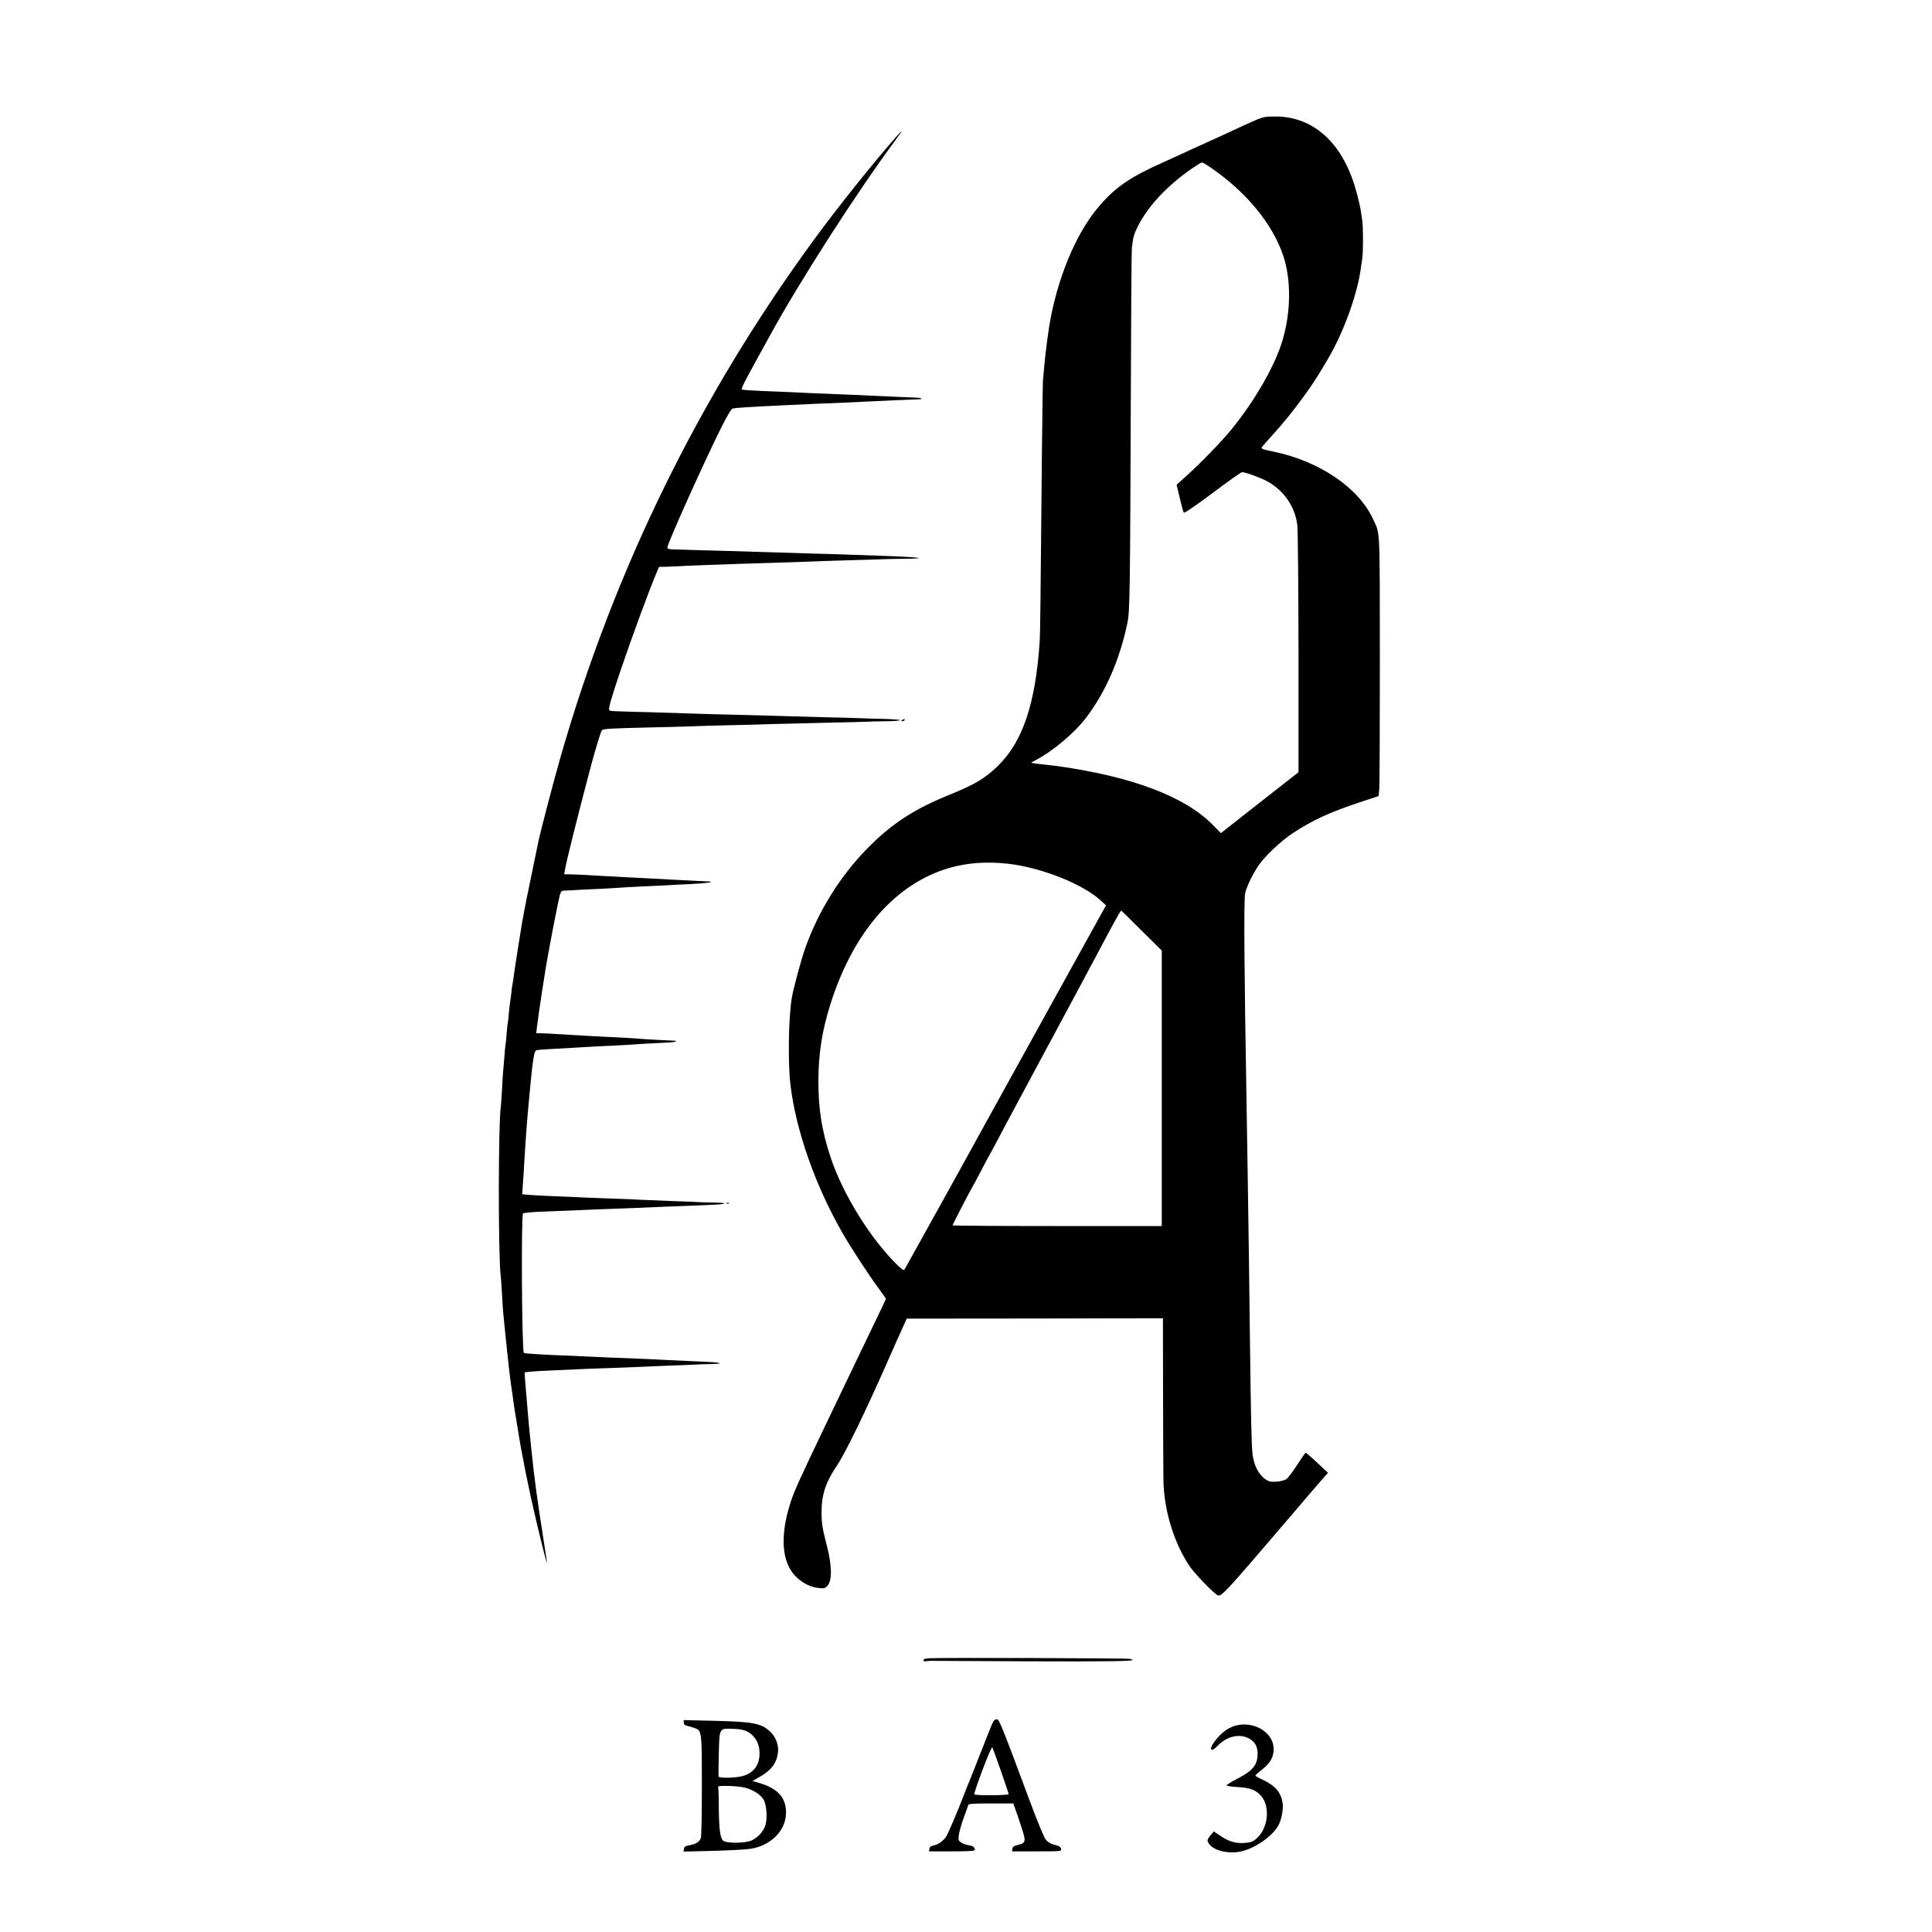
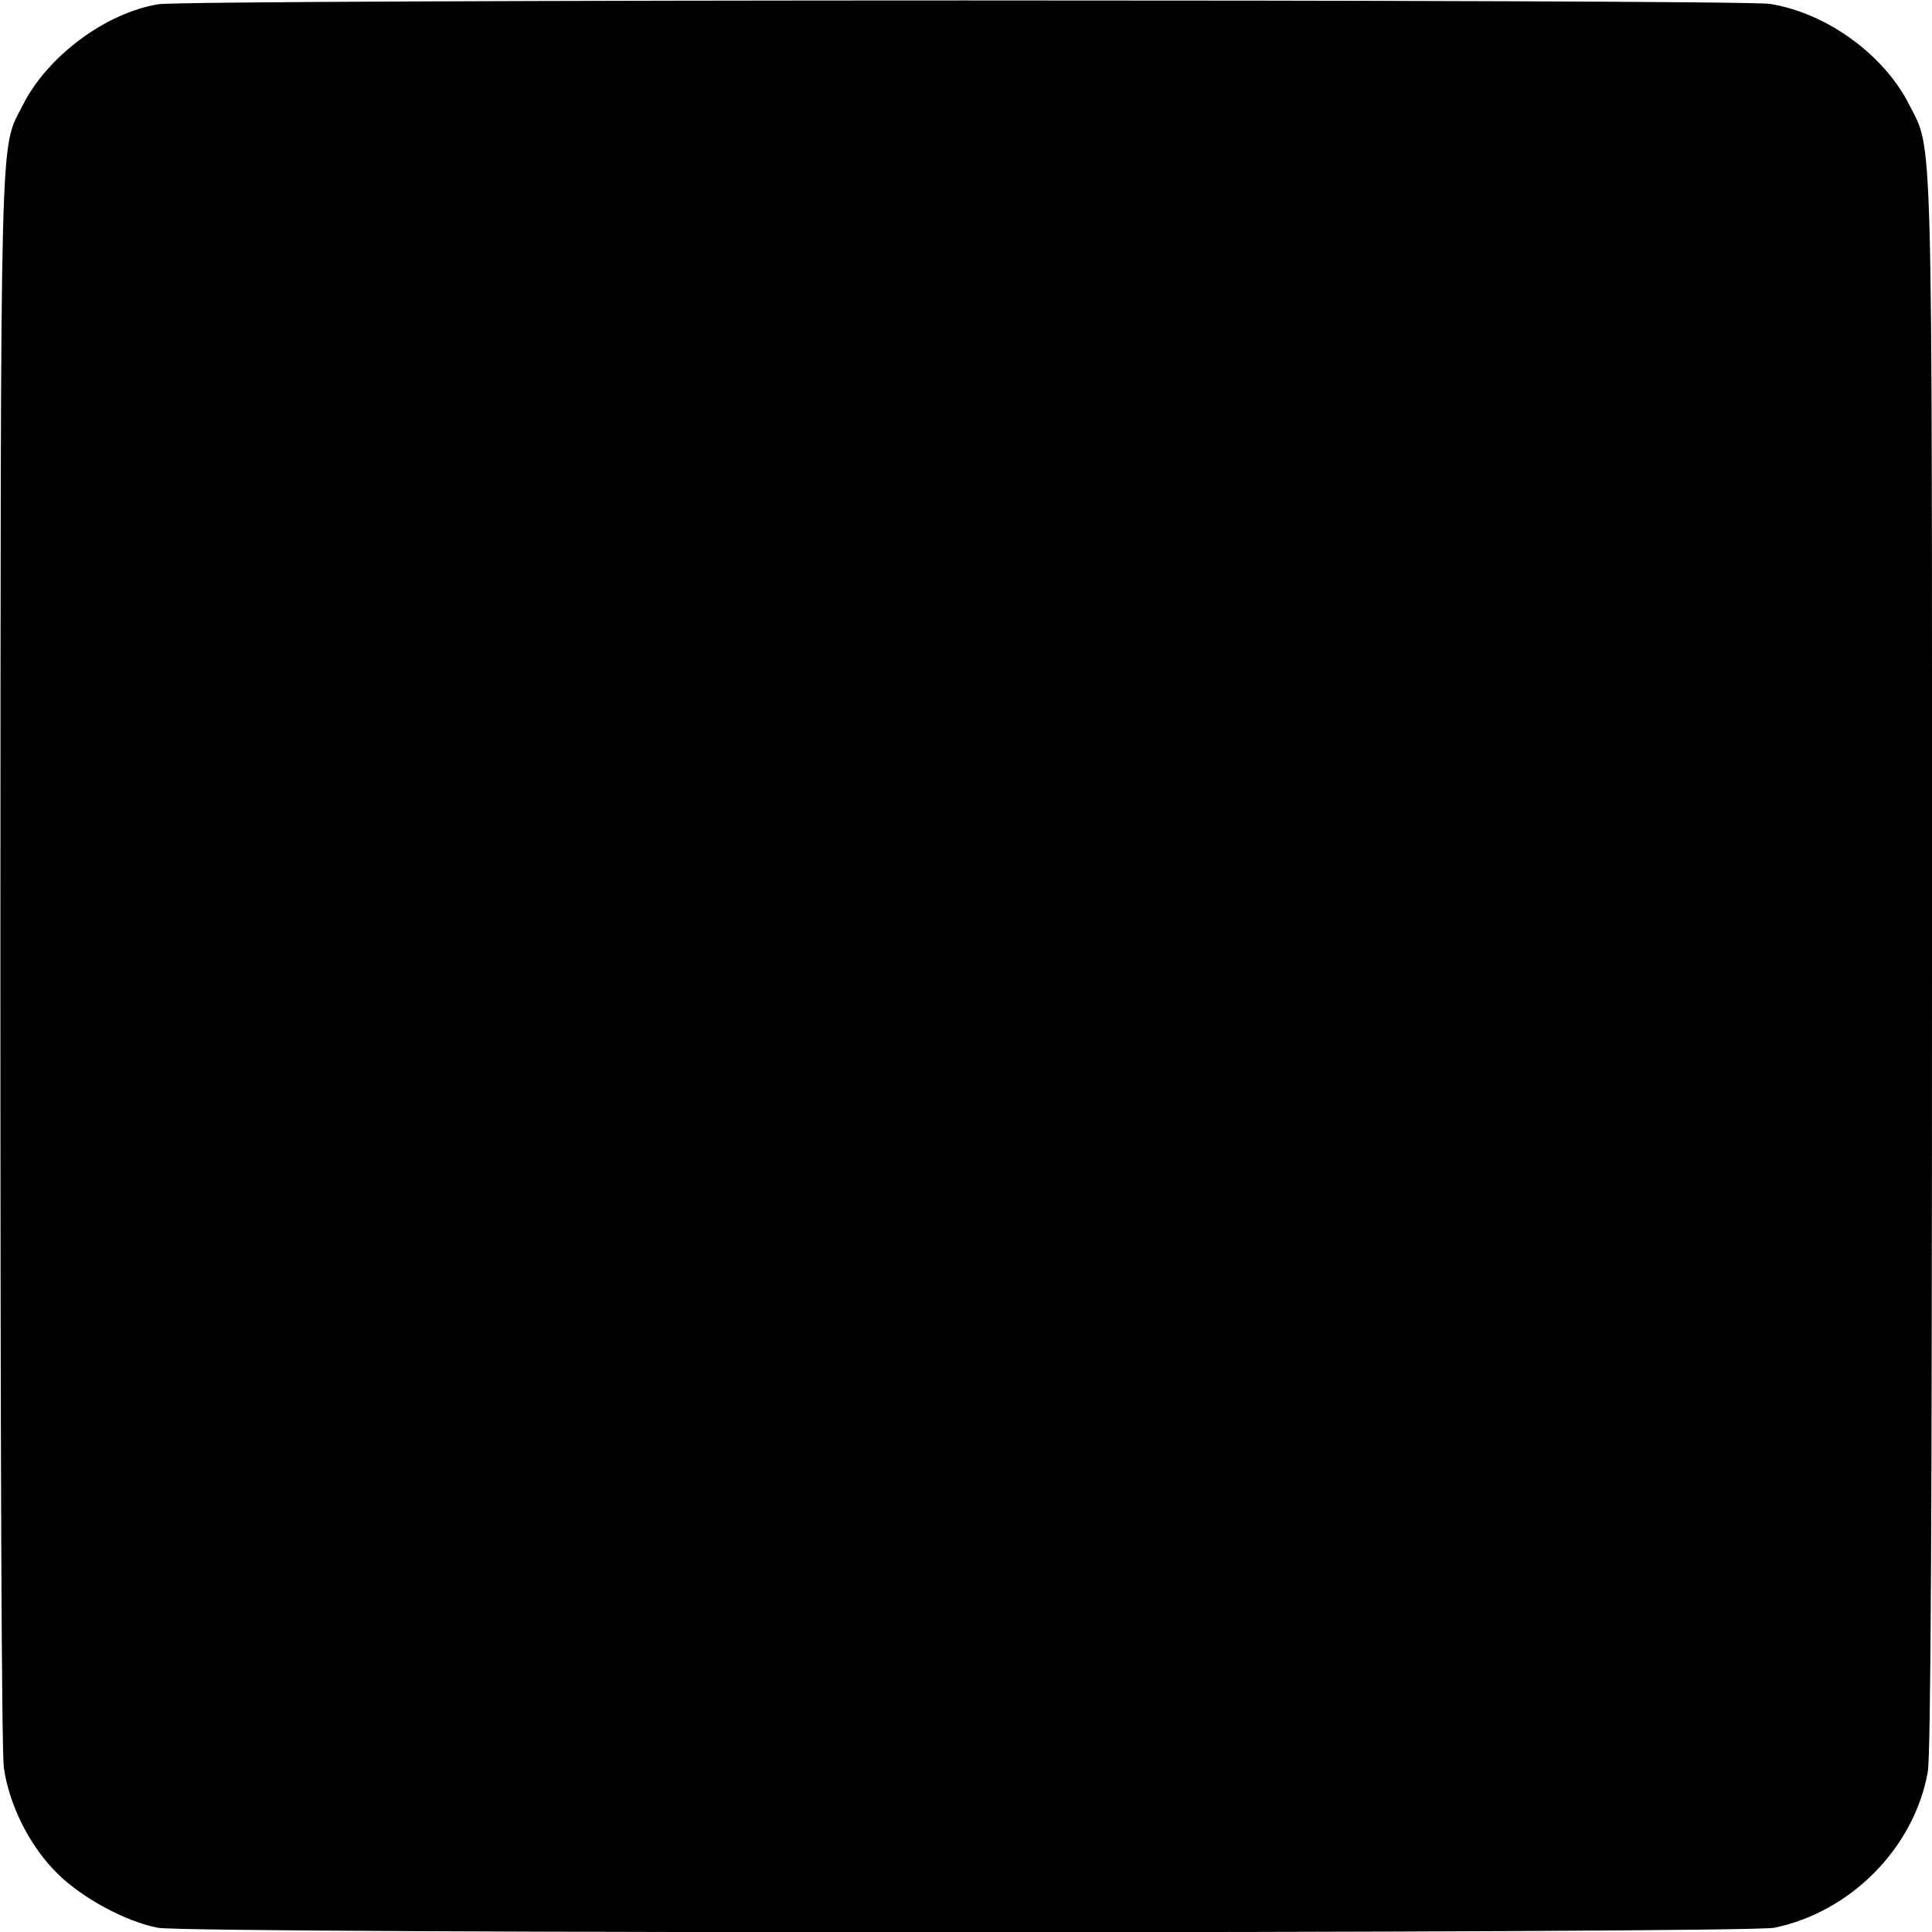
- <svg xmlns="http://www.w3.org/2000/svg" version="1.0" width="1653pt" height="1653pt" viewBox="0 0 1653 1653" preserveAspectRatio="xMidYMid meet">
-   <g transform="translate(0,1653) scale(0.1,-0.1)" fill="#000000" stroke="none">
-     <path d="M10825 15529 c-44 -8 -75 -21 -360 -154 -44 -20 -125 -57 -180 -82 -55 -24 -129 -58 -164 -75 -36 -16 -110 -50 -165 -75 -291 -130 -416 -216 -560 -387 -196 -231 -358 -628 -421 -1031 -15 -96 -35 -260 -41 -332 -3 -43 -8 -91 -10 -108 -2 -16 -6 -280 -9 -585 -12 -1318 -15 -1579 -19 -1650 -35 -539 -145 -868 -363 -1078 -106 -102 -197 -156 -402 -239 -311 -126 -498 -247 -710 -462 -229 -233 -415 -529 -529 -846 -35 -96 -101 -341 -117 -430 -29 -170 -35 -561 -11 -755 49 -392 213 -856 444 -1259 71 -124 226 -362 308 -472 35 -48 64 -89 64 -92 0 -2 -46 -99 -101 -213 -56 -115 -120 -249 -144 -299 -44 -92 -74 -156 -285 -595 -198 -414 -256 -540 -283 -625 -77 -236 -83 -428 -17 -561 48 -97 150 -170 255 -181 45 -5 55 -2 73 17 43 46 41 172 -3 343 -38 147 -46 194 -46 289 0 148 36 257 128 393 72 105 236 442 430 880 63 143 127 288 143 321 l28 62 1096 1 1096 2 1 -673 c1 -370 2 -705 4 -743 10 -243 90 -500 216 -695 42 -65 206 -237 246 -258 31 -17 62 17 563 603 183 215 344 402 358 417 l24 26 -66 63 c-81 76 -119 109 -126 109 -3 0 -35 -48 -73 -105 -37 -58 -78 -112 -92 -121 -13 -9 -50 -18 -82 -21 -46 -3 -64 0 -89 16 -64 40 -108 124 -118 227 -9 86 -14 341 -21 924 -3 283 -8 641 -10 795 -2 154 -7 458 -10 675 -3 217 -8 496 -10 620 -19 1095 -24 1715 -12 1775 10 54 68 173 117 243 56 81 191 207 290 273 167 110 318 180 575 265 l160 53 6 63 c3 35 5 536 5 1113 -1 1155 3 1060 -59 1195 -125 269 -458 494 -851 576 -101 21 -107 23 -99 39 5 7 44 52 88 100 102 112 195 228 291 363 67 93 98 143 188 295 132 224 251 552 280 777 4 25 9 63 12 84 8 49 7 264 0 314 -3 20 -8 57 -12 81 -8 64 -49 218 -79 296 -121 322 -341 505 -625 518 -41 1 -93 0 -115 -4z m-475 -427 c308 -208 537 -485 629 -759 70 -209 67 -489 -10 -738 -65 -210 -228 -494 -422 -736 -92 -114 -274 -302 -401 -415 l-79 -71 27 -114 c15 -63 30 -119 34 -125 4 -7 94 54 246 167 131 99 244 179 252 179 33 0 175 -53 229 -85 139 -83 227 -217 245 -370 5 -44 9 -537 10 -1096 l0 -1016 -332 -260 -332 -261 -71 72 c-238 241 -690 412 -1325 501 -14 2 -52 7 -85 10 -82 9 -140 16 -142 19 -1 1 14 10 35 21 150 77 336 234 435 365 168 222 285 491 352 805 22 101 24 241 30 1905 2 696 6 1285 9 1308 11 95 18 120 52 187 89 175 251 347 463 494 41 28 79 51 85 51 6 0 36 -17 66 -38z m-1725 -5962 c284 -33 634 -171 790 -312 l48 -44 -268 -484 c-147 -267 -373 -676 -503 -910 -129 -234 -245 -443 -257 -465 -111 -204 -687 -1243 -695 -1255 -8 -12 -18 -6 -61 35 -231 226 -469 609 -573 925 -76 231 -104 410 -104 655 1 234 32 430 105 660 196 616 558 1028 1019 1160 155 44 316 55 499 35z m1144 -574 l171 -169 0 -1179 0 -1178 -895 0 c-492 0 -895 3 -895 6 0 7 158 312 170 329 4 6 38 69 75 140 37 72 71 135 75 140 4 6 35 64 70 130 34 66 91 172 125 235 34 63 80 149 102 190 22 41 72 134 110 205 39 72 123 229 188 350 65 121 133 249 153 285 59 111 108 202 147 275 194 366 224 419 230 413 2 -1 81 -79 174 -172z" />
-     <path d="M7653 15343 c-189 -216 -490 -592 -685 -859 -983 -1341 -1712 -2828 -2173 -4434 -58 -204 -172 -637 -190 -727 -2 -10 -24 -115 -48 -233 -39 -183 -66 -319 -92 -465 -13 -77 -65 -406 -70 -450 -4 -27 -8 -57 -10 -65 -2 -8 -7 -42 -10 -75 -4 -33 -8 -67 -10 -75 -2 -8 -7 -51 -11 -95 -3 -44 -8 -82 -9 -85 -2 -3 -6 -43 -10 -90 -3 -47 -8 -92 -10 -100 -2 -8 -7 -58 -10 -110 -4 -52 -9 -108 -11 -125 -2 -16 -6 -84 -9 -150 -4 -66 -8 -130 -10 -143 -22 -144 -23 -1260 -1 -1452 3 -19 7 -87 11 -150 3 -63 8 -133 10 -155 2 -22 7 -69 10 -105 6 -71 43 -413 51 -470 2 -19 6 -48 9 -65 3 -16 7 -47 10 -68 3 -20 7 -54 10 -75 6 -39 11 -76 20 -127 3 -16 9 -57 15 -90 32 -210 95 -522 161 -800 52 -220 87 -355 88 -343 1 4 -15 108 -34 230 -48 304 -73 489 -95 701 -24 227 -29 286 -35 362 -4 44 -8 98 -10 120 -2 22 -7 79 -11 126 l-6 87 48 6 c27 3 114 8 194 11 80 3 179 8 220 10 41 2 161 7 265 10 105 4 219 8 255 10 36 2 153 7 260 11 107 3 209 8 225 9 17 2 70 3 119 4 49 1 87 4 84 7 -7 7 -59 11 -263 19 -88 4 -182 8 -210 10 -27 2 -122 6 -210 10 -176 6 -330 13 -475 20 -52 3 -158 7 -235 10 -147 6 -278 15 -283 20 -17 16 -24 1178 -7 1193 6 6 89 13 185 16 96 4 220 9 275 11 55 3 163 7 240 10 146 5 346 13 500 20 50 2 167 7 260 10 94 4 190 8 213 10 76 6 59 15 -29 16 -46 0 -102 2 -124 3 -22 2 -132 6 -245 10 -113 4 -234 9 -270 11 -36 3 -144 7 -240 10 -96 3 -213 8 -260 10 -47 3 -150 7 -230 10 -80 3 -176 8 -214 11 l-68 6 6 92 c4 50 9 127 11 171 13 218 25 378 41 545 31 341 43 418 63 424 9 3 68 8 131 11 63 3 144 8 180 10 127 8 247 15 370 20 69 3 145 8 170 10 25 2 104 7 175 10 72 3 138 7 147 9 27 3 30 12 5 12 -46 1 -293 15 -327 19 -19 2 -96 6 -170 10 -74 3 -164 8 -200 10 -36 2 -121 7 -190 11 -69 4 -138 8 -155 9 -16 2 -54 3 -84 4 l-53 1 6 51 c8 67 26 191 41 289 2 14 9 57 15 95 6 39 13 81 15 95 2 14 7 41 10 60 25 151 98 525 114 588 12 42 12 42 59 43 26 1 61 2 77 4 17 1 100 6 185 9 85 4 173 9 195 11 22 2 110 7 195 11 85 3 173 8 195 9 22 2 108 6 192 10 183 9 257 22 143 25 -41 2 -88 4 -105 5 -16 1 -95 5 -175 9 -80 4 -172 9 -205 11 -33 2 -114 6 -180 9 -66 4 -165 9 -220 12 -185 11 -210 12 -264 13 l-54 1 7 39 c10 67 107 452 211 846 39 150 96 339 104 347 11 12 77 16 366 23 154 3 327 8 385 10 58 3 211 7 340 10 129 3 296 7 370 10 74 2 275 7 445 11 171 3 333 8 360 9 28 2 103 4 168 4 64 1 117 5 117 9 0 4 -60 9 -132 11 -73 1 -164 4 -203 6 -38 2 -189 6 -335 9 -146 4 -319 9 -385 11 -66 2 -232 7 -370 10 -137 3 -299 8 -360 10 -60 2 -216 7 -345 11 -340 9 -349 9 -356 17 -11 11 10 86 91 327 100 296 254 715 314 853 l20 47 63 1 c35 1 79 3 98 4 19 2 121 6 225 10 105 3 231 8 280 10 50 2 194 6 320 10 127 4 262 8 300 10 39 2 183 7 320 11 138 4 273 8 300 9 28 2 110 3 184 4 237 2 139 15 -199 26 -96 3 -222 8 -280 10 -58 2 -211 7 -340 10 -129 4 -273 8 -319 10 -46 2 -208 7 -360 11 -152 4 -301 8 -331 9 -30 2 -85 3 -122 4 -53 1 -68 4 -68 16 0 35 314 733 465 1035 45 90 81 150 92 154 26 7 134 14 490 31 157 7 305 14 463 20 74 3 169 8 210 10 77 4 397 18 437 19 23 0 22 8 -1 12 -7 1 -87 5 -177 8 -90 4 -200 9 -244 11 -44 3 -145 7 -225 10 -80 3 -192 8 -250 10 -133 7 -253 12 -455 20 -88 4 -163 9 -167 12 -9 5 16 57 130 263 47 85 96 175 110 200 253 462 738 1217 1064 1658 37 50 66 92 64 92 -2 0 -31 -30 -63 -67z" />
-     <path d="M7720 10370 c-13 -8 -12 -10 3 -10 9 0 17 5 17 10 0 12 -1 12 -20 0z" />
-     <path d="M6218 6233 c7 -3 16 -2 19 1 4 3 -2 6 -13 5 -11 0 -14 -3 -6 -6z" />
-     <path d="M7948 2342 c-31 -2 -48 -8 -48 -16 0 -9 9 -12 28 -9 15 2 32 4 37 3 6 0 375 -2 820 -4 679 -3 935 1 905 13 -3 2 -14 5 -25 8 -22 6 -1639 11 -1717 5z" />
-     <path d="M8503 1808 c-5 -7 -16 -29 -23 -48 -7 -19 -19 -48 -26 -65 -7 -16 -42 -106 -79 -200 -36 -93 -72 -183 -79 -200 -8 -16 -27 -66 -44 -110 -63 -164 -143 -351 -160 -374 -27 -36 -65 -62 -103 -70 -25 -5 -35 -13 -37 -29 l-3 -22 195 0 c150 0 196 3 196 13 0 23 -15 34 -54 40 -21 3 -49 13 -63 23 -23 15 -25 20 -19 66 4 28 23 94 42 147 20 53 37 102 39 109 3 9 51 12 194 12 l190 0 19 -52 c11 -29 35 -99 53 -156 39 -119 36 -131 -32 -147 -34 -8 -45 -16 -47 -33 l-3 -22 211 0 c210 0 211 0 208 21 -2 17 -15 25 -53 34 -31 8 -59 24 -75 42 -16 18 -66 138 -139 333 -237 637 -262 700 -281 700 -10 0 -22 -6 -27 -12z m61 -431 c36 -103 66 -192 66 -197 0 -12 -287 -14 -294 -2 -3 5 29 100 71 211 47 124 79 198 84 189 4 -7 37 -97 73 -201z" />
-     <path d="M5850 1792 c0 -15 8 -23 28 -28 15 -3 43 -11 62 -18 65 -22 65 -23 65 -491 0 -231 -3 -432 -8 -447 -9 -35 -42 -56 -98 -66 -36 -6 -45 -12 -47 -31 l-4 -23 249 6 c136 4 280 11 318 17 174 24 304 150 310 299 5 135 -67 218 -229 265 l-58 17 56 32 c102 56 150 118 162 209 9 62 -17 134 -64 179 -75 73 -145 87 -484 95 l-258 6 0 -21z m545 -78 c57 -29 95 -88 102 -155 11 -114 -37 -193 -137 -223 -59 -18 -206 -22 -212 -6 -1 5 -1 93 2 196 6 224 2 217 125 212 57 -2 92 -9 120 -24z m-21 -479 c71 -19 133 -59 159 -102 27 -47 35 -170 13 -226 -19 -52 -62 -98 -114 -123 -52 -26 -220 -27 -245 -2 -26 26 -35 96 -37 282 0 93 -3 173 -6 178 -9 14 169 9 230 -7z" />
-     <path d="M10590 1770 c-75 -14 -141 -62 -201 -144 -49 -66 -28 -93 27 -35 75 79 176 107 257 71 59 -26 87 -70 87 -135 0 -98 -41 -148 -176 -217 -49 -25 -89 -50 -89 -55 0 -6 43 -12 95 -15 108 -6 154 -24 200 -76 82 -93 59 -285 -44 -368 -30 -25 -48 -31 -102 -34 -75 -5 -131 12 -209 65 l-50 33 -27 -32 c-32 -39 -33 -46 -12 -76 40 -57 171 -87 275 -62 128 30 278 139 322 232 24 52 39 136 31 183 -15 91 -63 147 -171 198 -35 16 -63 32 -62 35 0 4 24 25 52 48 64 50 94 93 102 148 9 61 -9 116 -52 161 -64 65 -160 93 -253 75z" />
+ <svg xmlns="http://www.w3.org/2000/svg" version="1.0" width="500pt" height="500pt" viewBox="0 0 500 500" preserveAspectRatio="xMidYMid meet">
+   <g transform="translate(0,500) scale(0.1,-0.1)" fill="#000000" stroke="none">
+     <path d="M410 4989 c-136 -22 -287 -134 -351 -261 -60 -119 -57 -3 -58 -2208 0 -1282 3 -2051 9 -2095 14 -98 68 -205 140 -275 63 -62 173 -122 258 -139 75 -16 4109 -15 4184 0 198 41 362 207 397 403 8 41 11 684 11 2090 0 2226 3 2101 -60 2227 -66 129 -214 236 -360 259 -82 12 -4090 12 -4170 -1z" />
  </g>
</svg>
